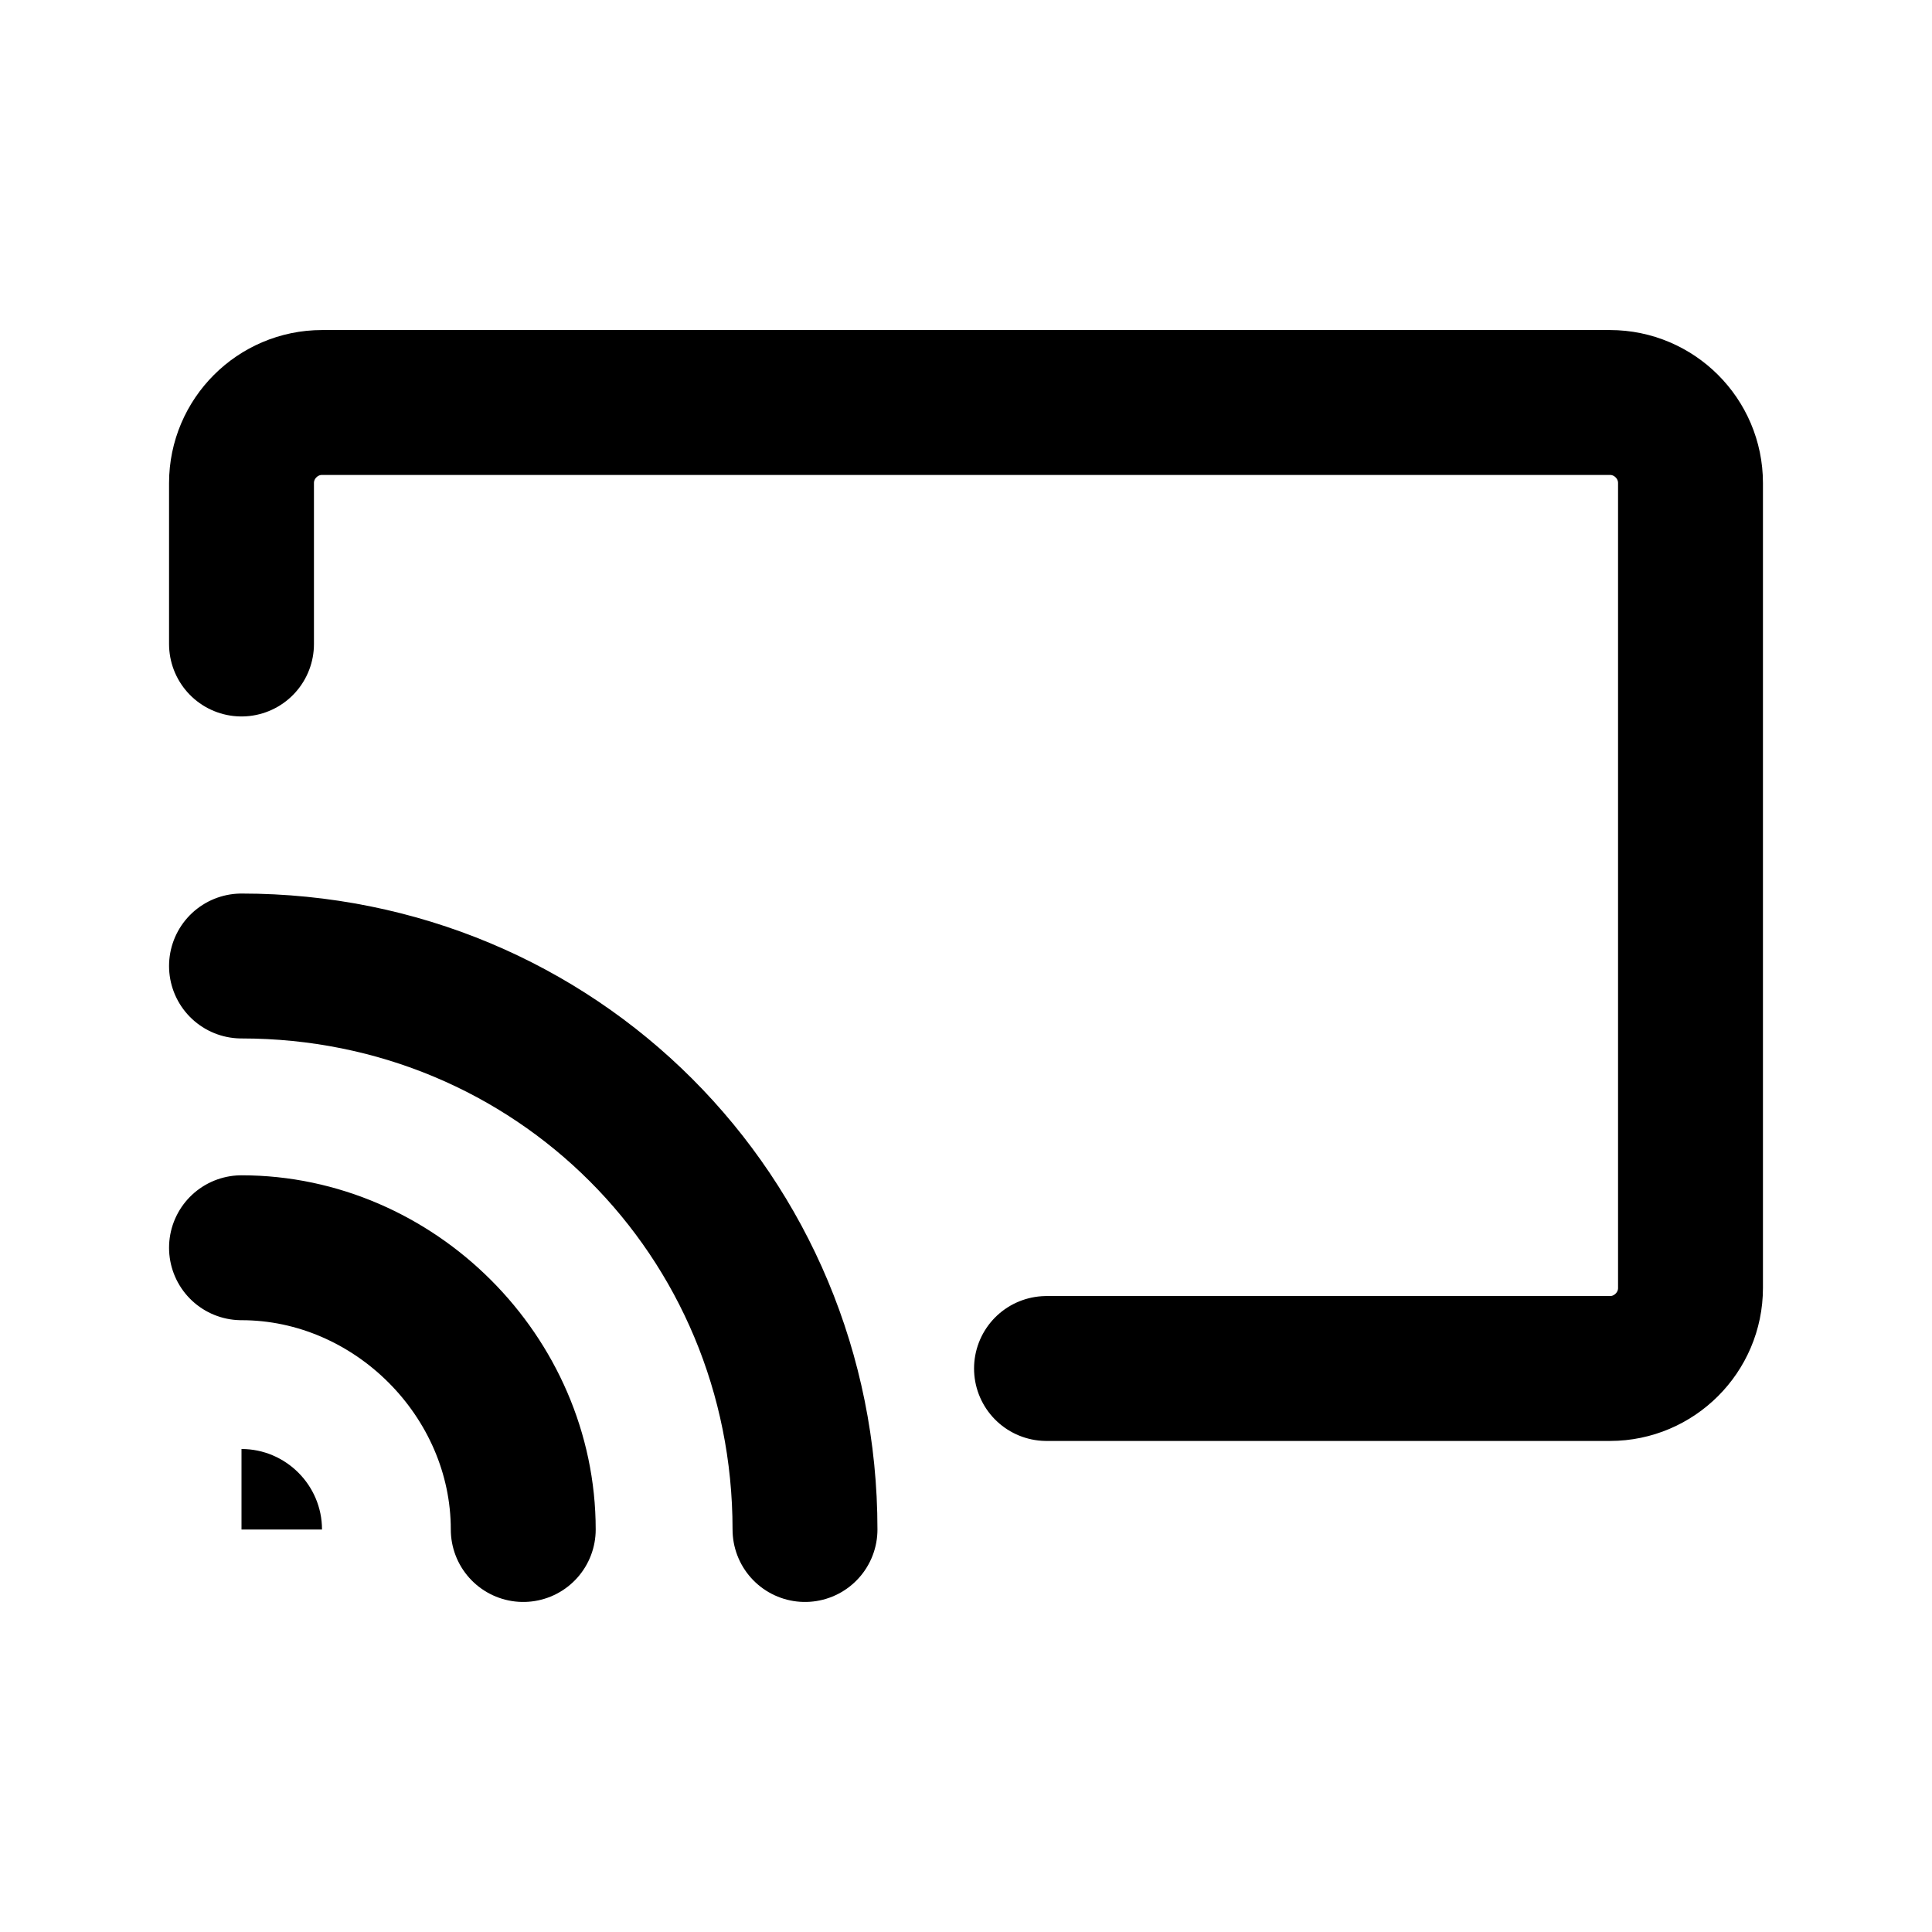
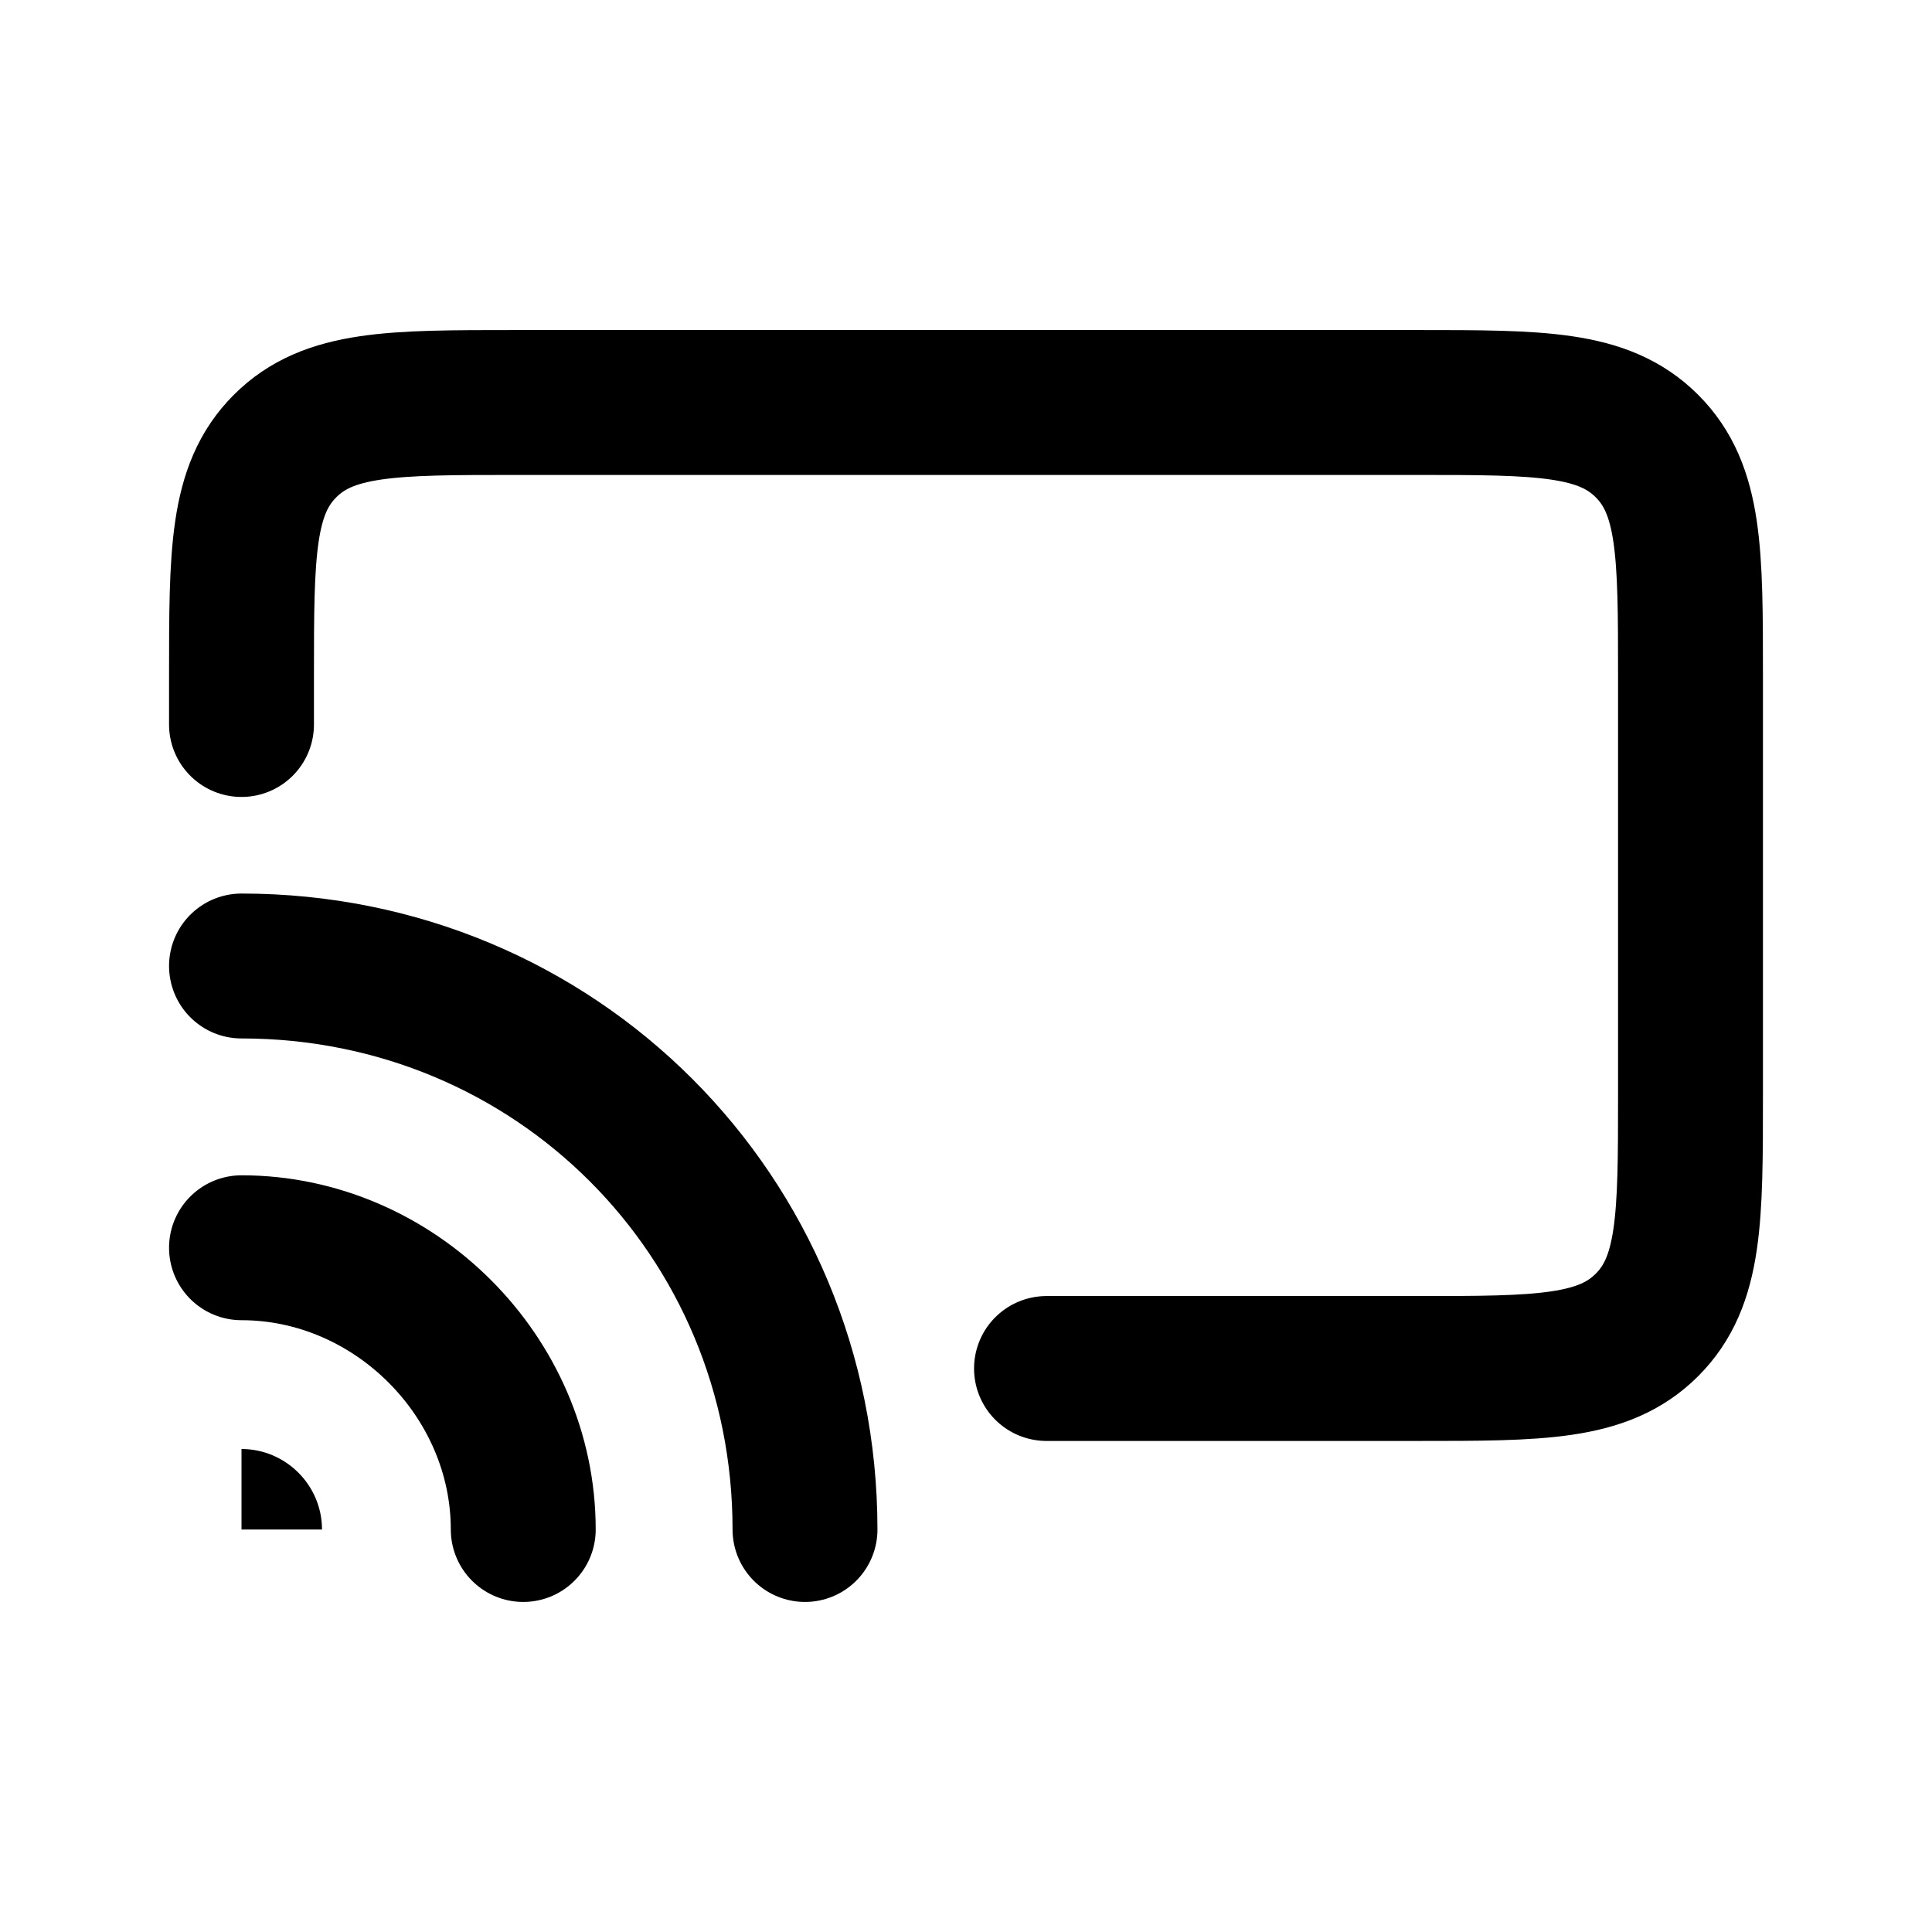
<svg xmlns="http://www.w3.org/2000/svg" viewBox="0 0 24 24">
-   <path d="M3,8 L3,6 C3,5.45 3.45,5 4,5 L20,5 C20.55,5 21,5.45 21,6 L21,16 C21,16.55 20.55,17 20,17 L13,17 M3,12 C6.9,12 10,15.1 10,19 M3,15.5 C4.9,15.5 6.5,17.1 6.5,19" fill="none" stroke="currentColor" stroke-width="1.8" stroke-linecap="round" stroke-linejoin="round" />
+   <path d="M3,9 L3,8.4 C3,6.87 3,6.082 3.541,5.541 C4.082,5 4.87,5 6.4,5 L17.6,5 C19.13,5 19.918,5 20.459,5.541 C21,6.082 21,6.87 21,8.4 L21,13.6 C21,15.13 21,15.918 20.459,16.459 C19.918,17 19.13,17 17.6,17 L13,17 M3,12 C6.9,12 10,15.1 10,19 M3,15.5 C4.9,15.5 6.5,17.1 6.5,19" fill="none" stroke="currentColor" stroke-width="1.8" stroke-linecap="round" stroke-linejoin="round" />
  <path d="M3,18 C3.55,18 4,18.45 4,19 L3,19 Z" fill="currentColor" fill-rule="evenodd" />
</svg>
